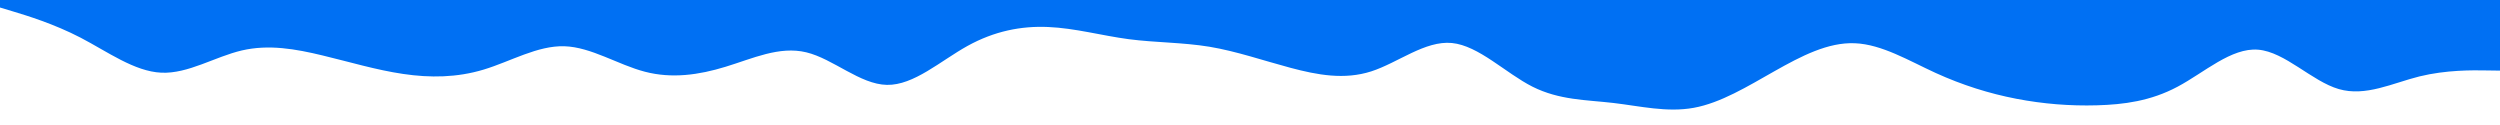
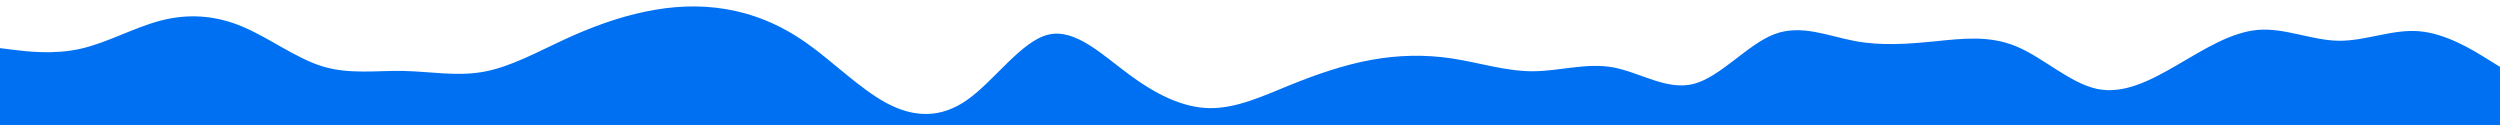
<svg xmlns="http://www.w3.org/2000/svg" id="visual" viewBox="0 0 4000 200" width="4000" height="200" version="1.1">
-   <rect x="0" y="0" width="4000" height="200" fill="#0070f3" />
-   <path d="M0 12L21.5 18.5C43 25 86 38 129 60.3C172 82.7 215 114.3 258 116.3C301 118.3 344 90.7 387 80.7C430 70.7 473 78.3 516 88.7C559 99 602 112 645 118.3C688 124.7 731 124.3 774 111.3C817 98.3 860 72.7 903 74C946 75.3 989 103.7 1032 114.8C1075 126 1118 120 1161 106.8C1204 93.7 1247 73.3 1290 83.7C1333 94 1376 135 1419 135.8C1462 136.7 1505 97.3 1548 73.5C1591 49.7 1634 41.3 1677 43.2C1720 45 1763 57 1806 62.7C1849 68.3 1892 67.7 1935.2 74.8C1978.3 82 2021.7 97 2064.8 108.5C2108 120 2151 128 2194 114.2C2237 100.3 2280 64.7 2323 68.8C2366 73 2409 117 2452 138.7C2495 160.3 2538 159.7 2581 164.7C2624 169.7 2667 180.3 2710 172.5C2753 164.7 2796 138.3 2839 114C2882 89.7 2925 67.3 2968 69.2C3011 71 3054 97 3097 116.7C3140 136.3 3183 149.7 3226 158C3269 166.3 3312 169.7 3355 168.5C3398 167.3 3441 161.7 3484 138.8C3527 116 3570 76 3613 79.5C3656 83 3699 130 3742 142.5C3785 155 3828 133 3871 122.3C3914 111.7 3957 112.3 3978.5 112.7L4000 113L4000 201L3978.5 201C3957 201 3914 201 3871 201C3828 201 3785 201 3742 201C3699 201 3656 201 3613 201C3570 201 3527 201 3484 201C3441 201 3398 201 3355 201C3312 201 3269 201 3226 201C3183 201 3140 201 3097 201C3054 201 3011 201 2968 201C2925 201 2882 201 2839 201C2796 201 2753 201 2710 201C2667 201 2624 201 2581 201C2538 201 2495 201 2452 201C2409 201 2366 201 2323 201C2280 201 2237 201 2194 201C2151 201 2108 201 2064.8 201C2021.7 201 1978.3 201 1935.2 201C1892 201 1849 201 1806 201C1763 201 1720 201 1677 201C1634 201 1591 201 1548 201C1505 201 1462 201 1419 201C1376 201 1333 201 1290 201C1247 201 1204 201 1161 201C1118 201 1075 201 1032 201C989 201 946 201 903 201C860 201 817 201 774 201C731 201 688 201 645 201C602 201 559 201 516 201C473 201 430 201 387 201C344 201 301 201 258 201C215 201 172 201 129 201C86 201 43 201 21.5 201L0 201Z" fill="#ffffff" stroke-linecap="round" stroke-linejoin="miter" />
+   <rect x="0" y="0" width="4000" height="200" fill="#fff" />
+   <path d="M0 77L21.5 79.7C43 82.3 86 87.7 129 78C172 68.3 215 43.7 258 32.7C301 21.7 344 24.3 387 42.2C430 60 473 93 516 106.2C559 119.3 602 112.7 645 113.5C688 114.3 731 122.7 774 114.8C817 107 860 83 903 63.2C946 43.3 989 27.7 1032 18.7C1075 9.7 1118 7.3 1161 14.5C1204 21.7 1247 38.3 1290 68.5C1333 98.7 1376 142.3 1419 165.2C1462 188 1505 190 1548 159.5C1591 129 1634 66 1677 55.5C1720 45 1763 87 1806 118.8C1849 150.7 1892 172.3 1935.2 173C1978.3 173.7 2021.7 153.3 2064.8 135.8C2108 118.3 2151 103.7 2194 95.8C2237 88 2280 87 2323 93.5C2366 100 2409 114 2452 114C2495 114 2538 100 2581 107.8C2624 115.7 2667 145.3 2710 134.2C2753 123 2796 71 2839 54.7C2882 38.3 2925 57.7 2968 65.7C3011 73.7 3054 70.3 3097 66C3140 61.7 3183 56.3 3226 74.2C3269 92 3312 133 3355 142.2C3398 151.3 3441 128.7 3484 103.7C3527 78.7 3570 51.3 3613 47.8C3656 44.3 3699 64.7 3742 65.2C3785 65.7 3828 46.3 3871 50C3914 53.7 3957 80.3 3978.5 93.7L4000 107L4000 201L3978.5 201C3957 201 3914 201 3871 201C3828 201 3785 201 3742 201C3699 201 3656 201 3613 201C3570 201 3527 201 3484 201C3441 201 3398 201 3355 201C3312 201 3269 201 3226 201C3183 201 3140 201 3097 201C3054 201 3011 201 2968 201C2925 201 2882 201 2839 201C2796 201 2753 201 2710 201C2667 201 2624 201 2581 201C2538 201 2495 201 2452 201C2409 201 2366 201 2323 201C2280 201 2237 201 2194 201C2151 201 2108 201 2064.8 201C2021.7 201 1978.3 201 1935.2 201C1892 201 1849 201 1806 201C1763 201 1720 201 1677 201C1634 201 1591 201 1548 201C1505 201 1462 201 1419 201C1376 201 1333 201 1290 201C1247 201 1204 201 1161 201C1118 201 1075 201 1032 201C989 201 946 201 903 201C860 201 817 201 774 201C731 201 688 201 645 201C602 201 559 201 516 201C473 201 430 201 387 201C344 201 301 201 258 201C215 201 172 201 129 201C86 201 43 201 21.5 201L0 201Z" fill="#0070f3" stroke-linecap="round" stroke-linejoin="miter" />
</svg>
